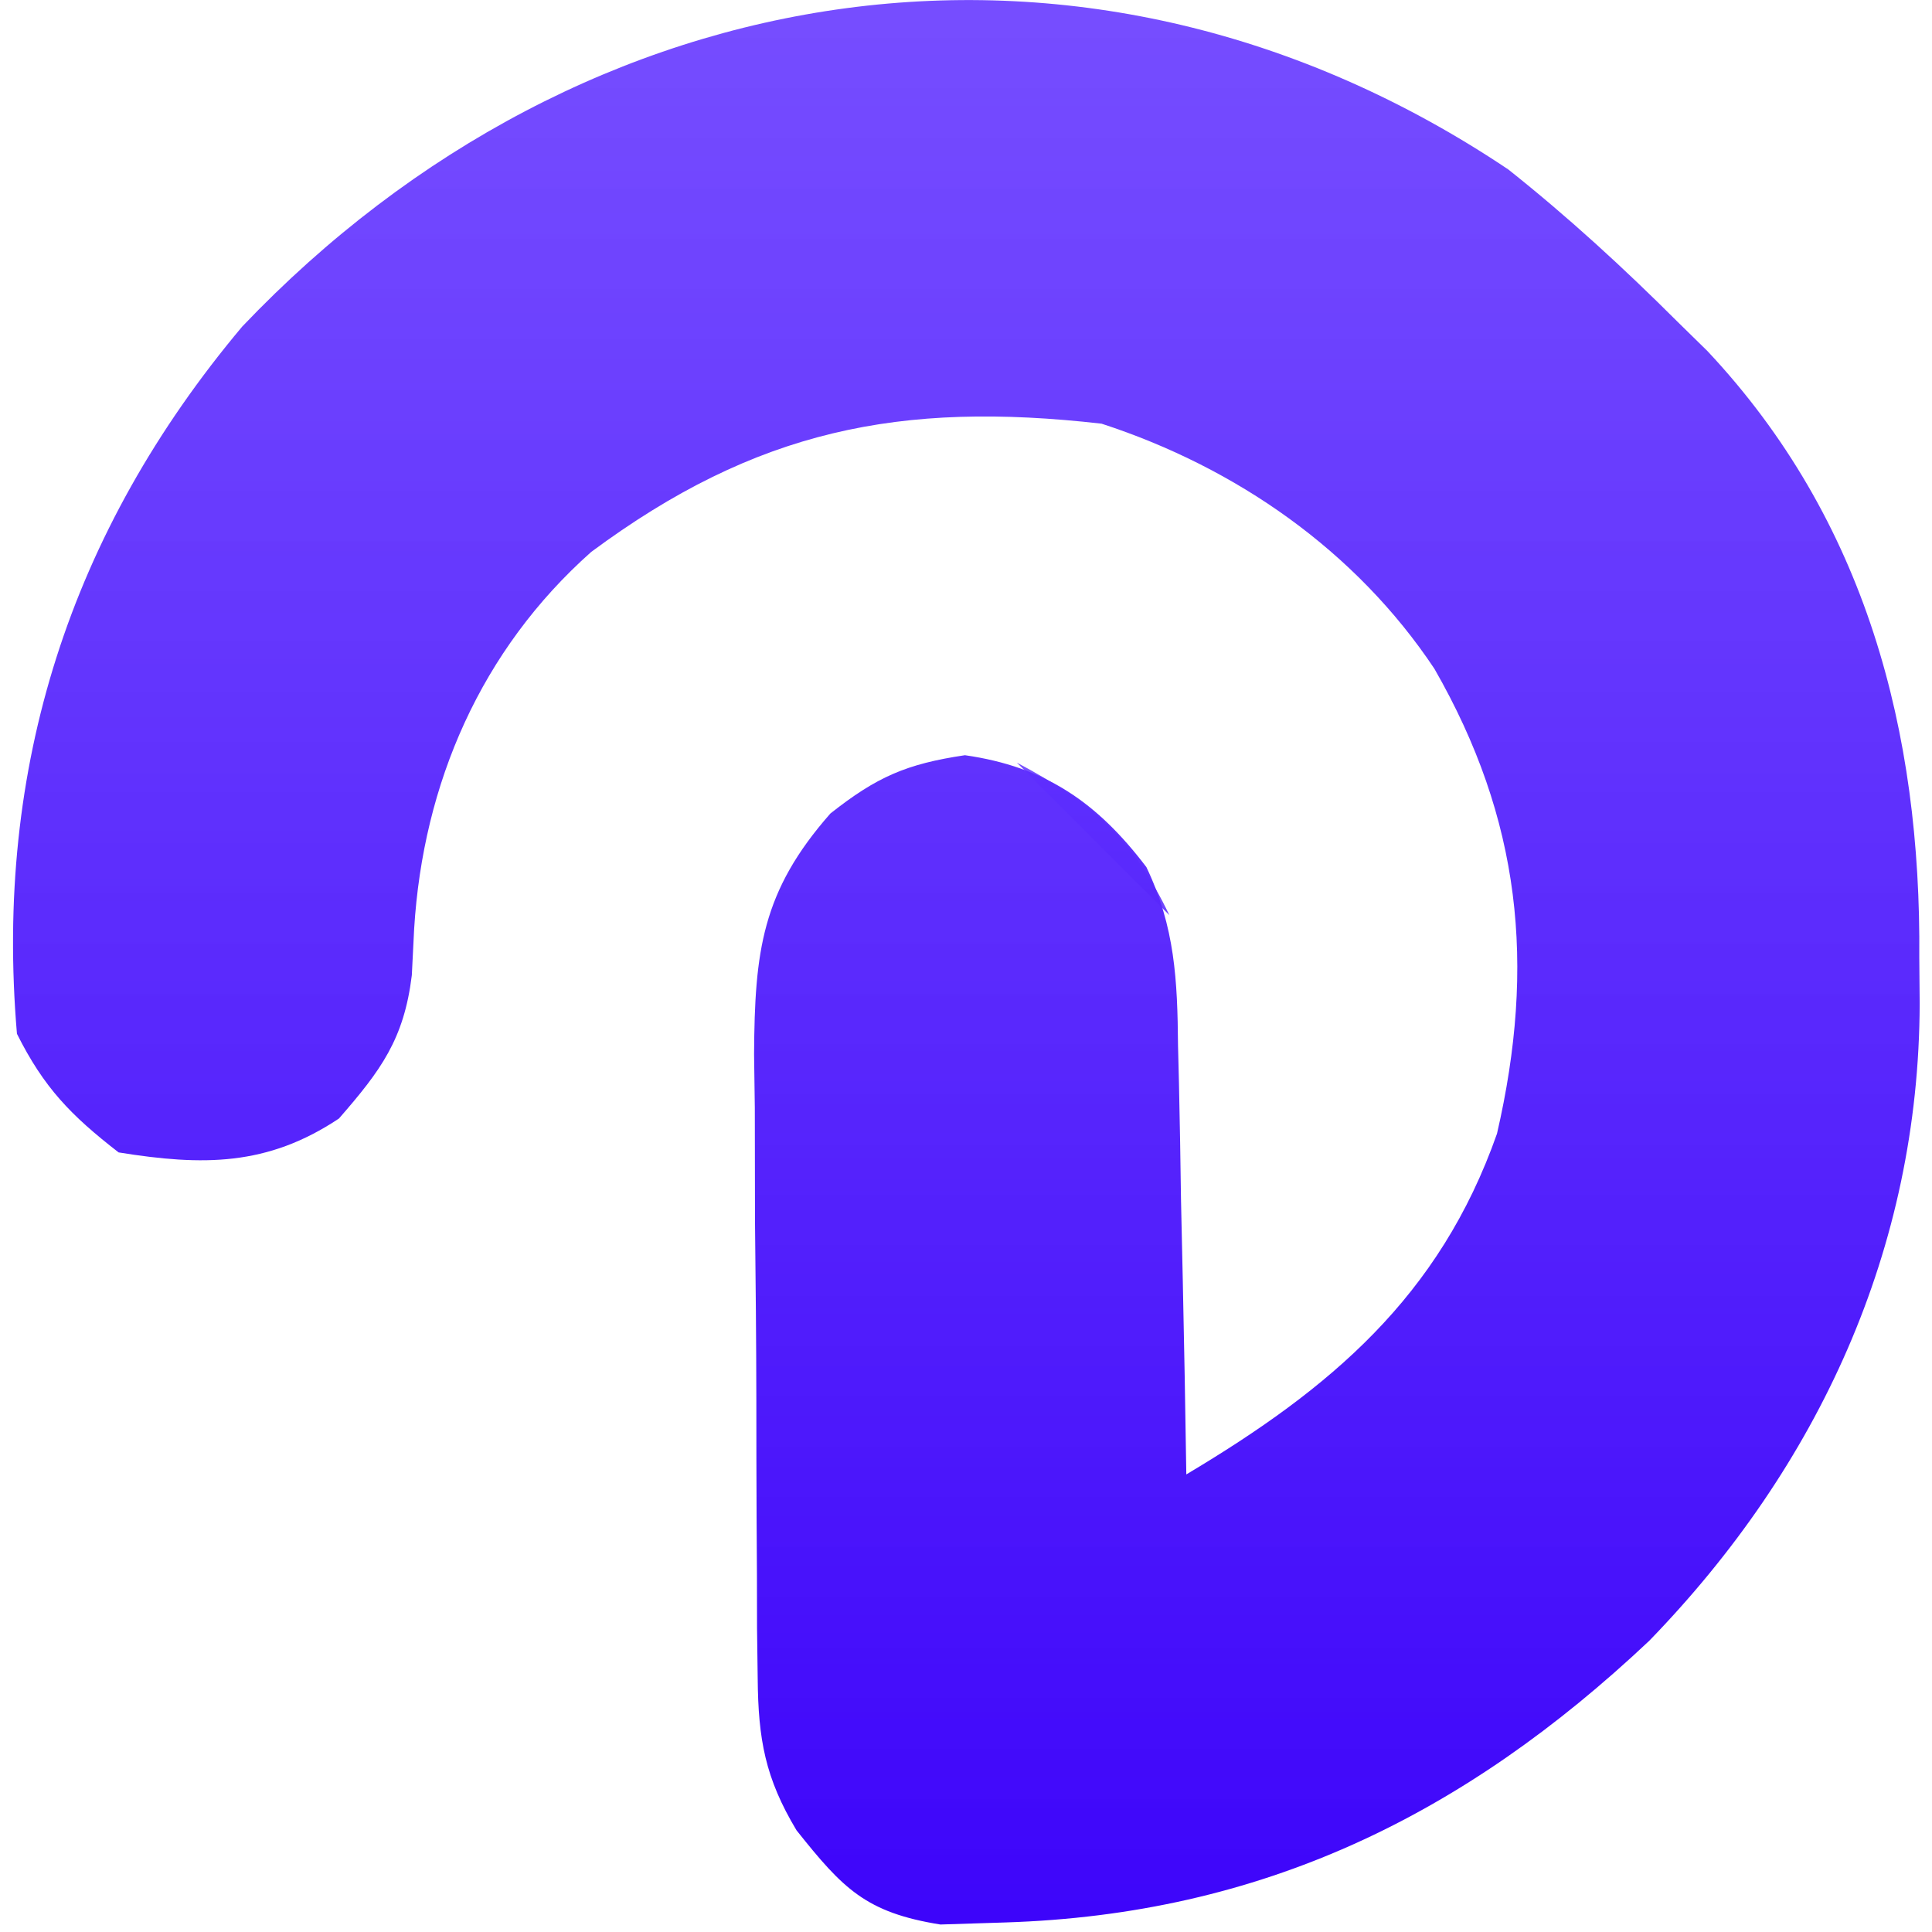
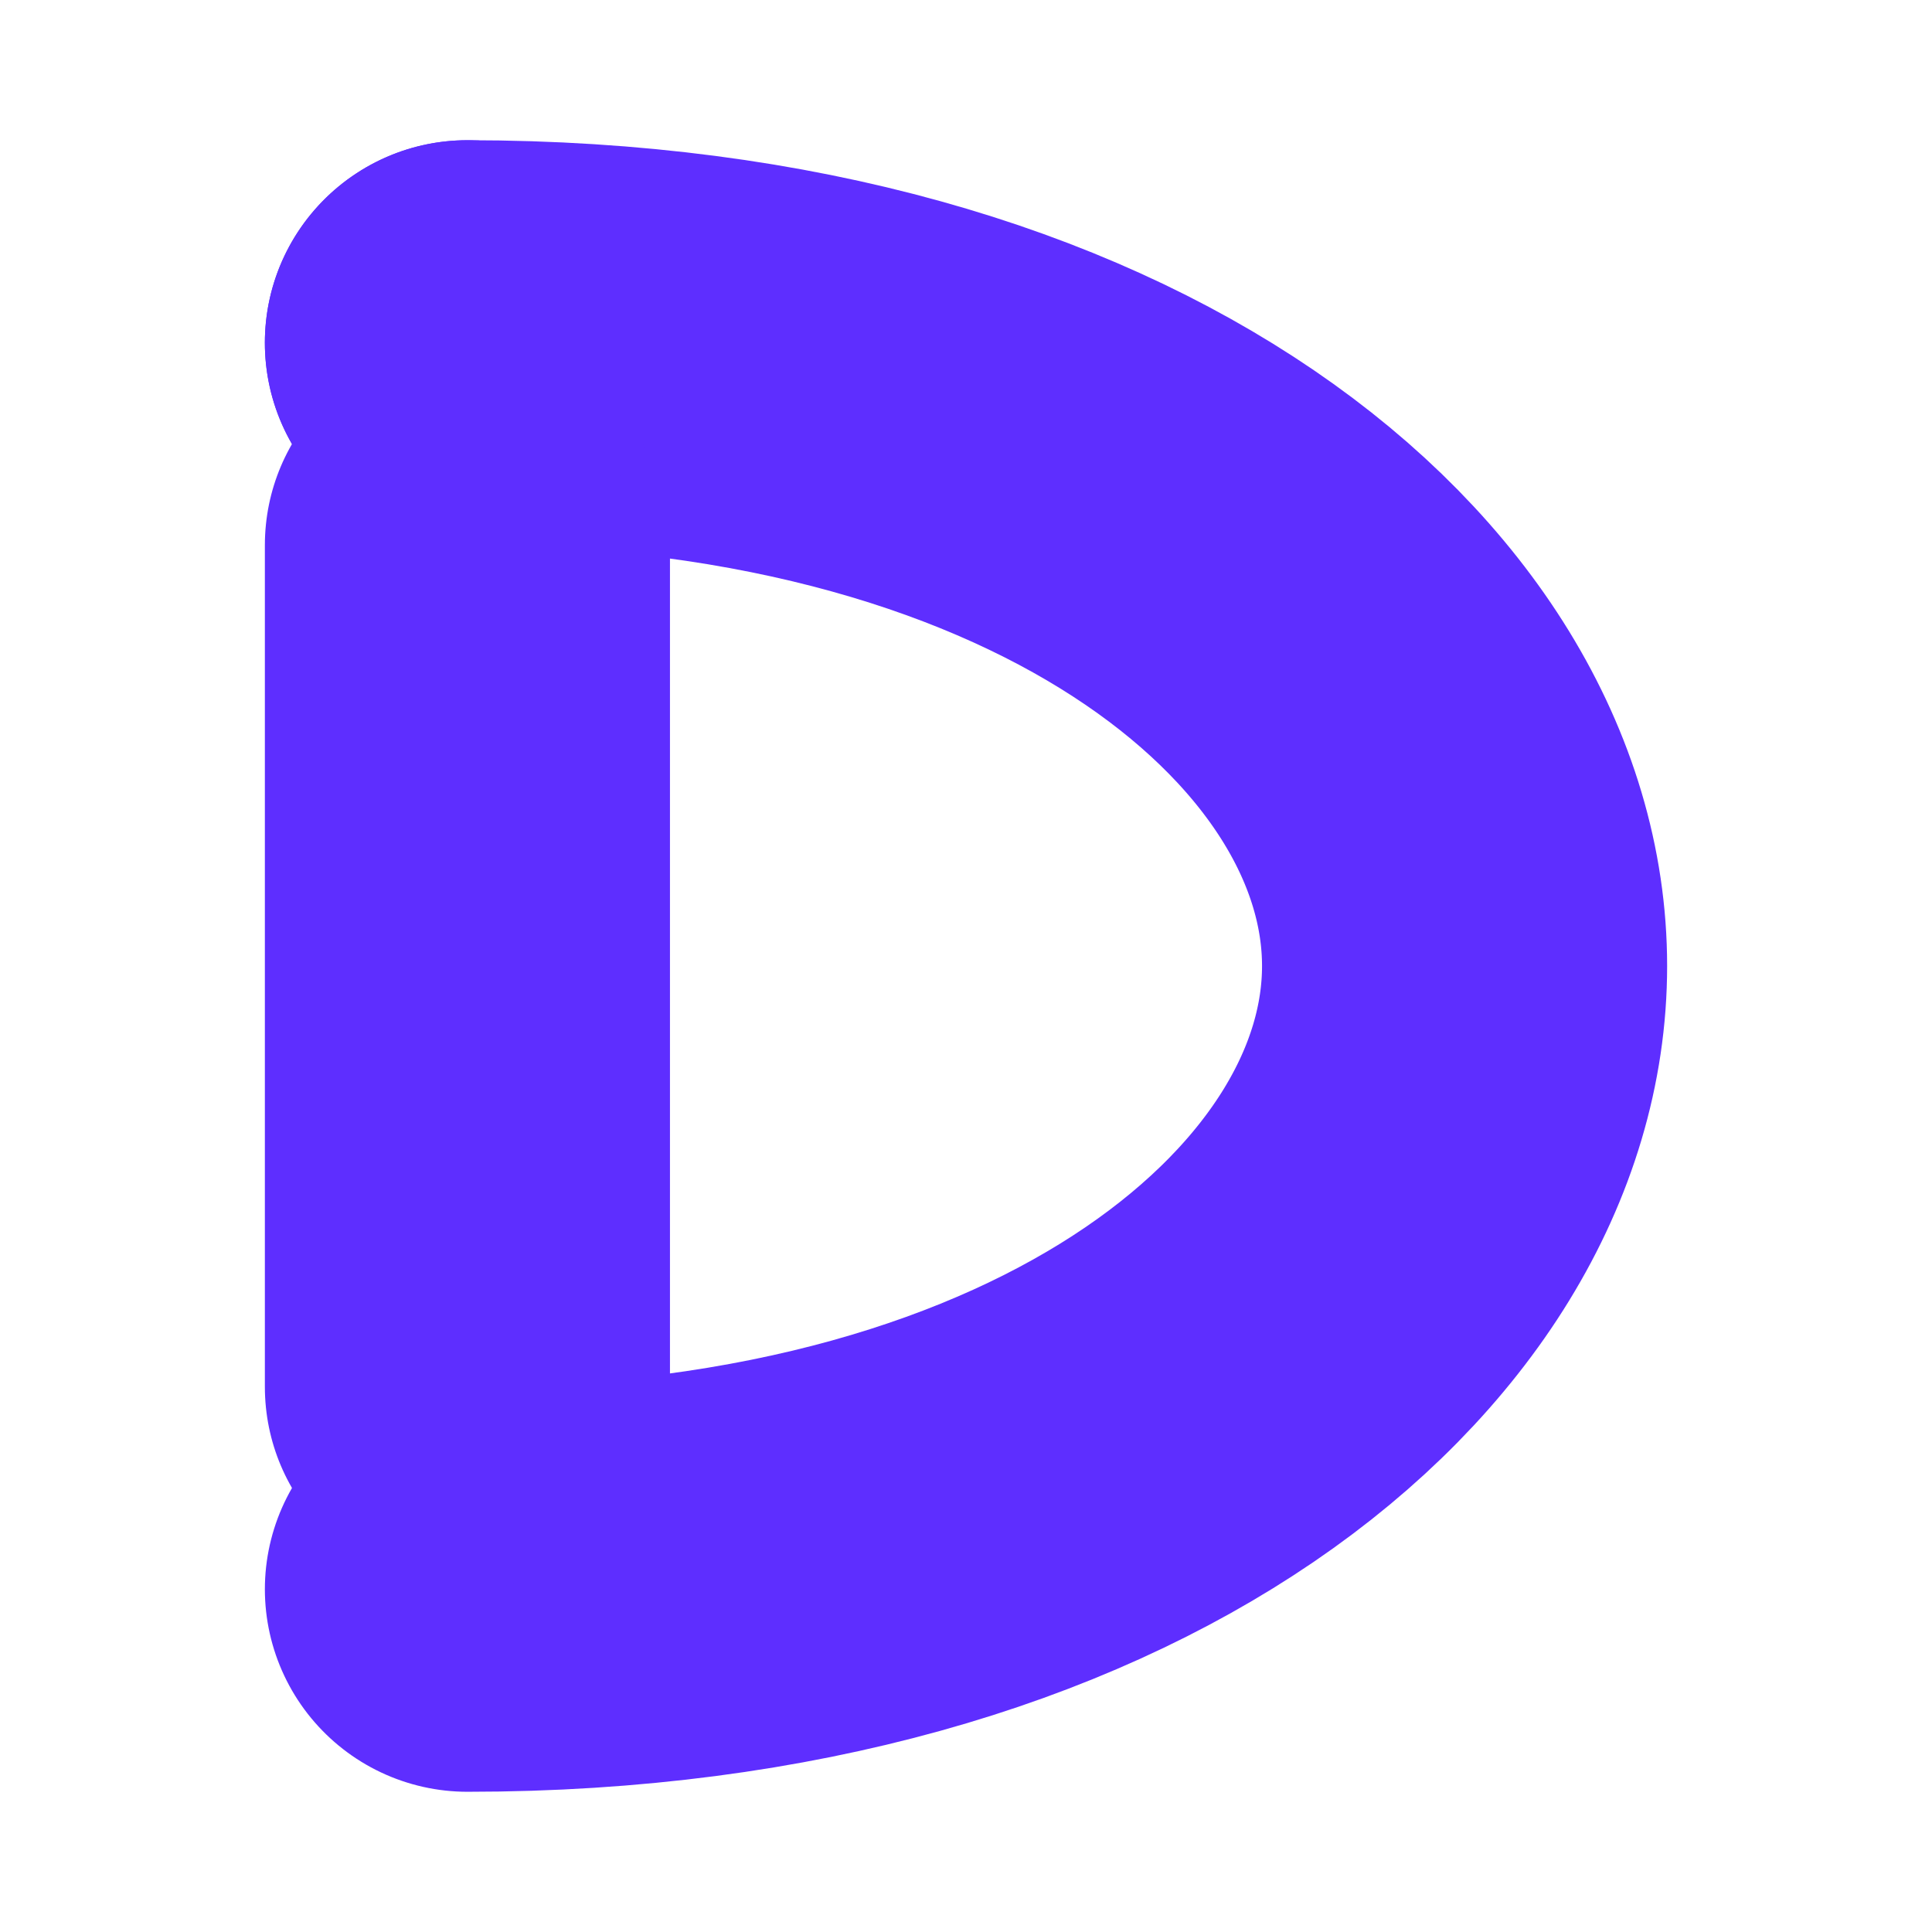
- <svg xmlns="http://www.w3.org/2000/svg" width="114" height="114" viewBox="0 0 114 114" fill="none">
-   <path d="M89 10C92.539 12.811 95.802 15.808 99 19C99.576 19.564 100.152 20.129 100.746 20.711C110.116 30.69 113.364 43.205 113.25 56.5C113.261 57.848 113.261 57.848 113.273 59.223C113.231 73.668 107.319 86.509 97.312 96.82C86.38 107.125 74.433 112.962 59.312 113.437C57.419 113.497 57.419 113.497 55.488 113.558C51.087 112.854 49.74 111.441 47 108C45.15 104.919 44.741 102.629 44.709 99.051C44.696 98.07 44.684 97.088 44.67 96.077C44.668 95.023 44.666 93.969 44.664 92.883C44.657 91.793 44.65 90.703 44.644 89.58C44.633 87.275 44.629 84.97 44.629 82.665C44.625 79.145 44.588 75.626 44.55 72.105C44.544 69.865 44.541 67.624 44.539 65.383C44.524 64.332 44.51 63.282 44.495 62.2C44.533 56.142 44.943 52.604 49 48C51.74 45.837 53.486 45.076 56.937 44.562C61.695 45.242 64.748 47.353 67.643 51.163C69.336 54.704 69.476 57.859 69.511 61.707C69.529 62.432 69.547 63.158 69.566 63.905C69.62 66.207 69.654 68.51 69.687 70.812C69.72 72.379 69.755 73.947 69.791 75.514C69.875 79.342 69.942 83.171 70 87C78.503 81.933 84.946 76.52 88.332 66.894C90.634 56.918 89.733 48.332 84.636 39.457C80.003 32.502 72.948 27.589 65 25C53.128 23.648 44.615 25.352 34.882 32.57C28.384 38.344 24.963 46.219 24.437 54.812C24.369 56.166 24.369 56.166 24.3 57.547C23.838 61.318 22.477 63.158 20 66C15.774 68.817 11.963 68.799 7 68C4.175 65.81 2.585 64.17 1 61C-0.337 45.285 4.132 31.371 14.289 19.273C34.457 -1.919 64.312 -6.556 89 10Z" fill="url(#paint0_linear_401_140125)" />
-   <path d="M60 45C64.423 47.342 66.85 49.503 69 54.0.04C69.318 56.643 69.487 59.065 69.512 61.707C69.539 62.795 69.539 62.795 69.566 63.906C69.62 66.208 69.654 68.51 69.688 70.813C69.721 72.38 69.755 73.947 69.791 75.514C69.876 79.343 69.943 83.171 70 87C74.52 84.346 66.631 91.048 69.999 86.951C69.416 87.646 70.565 86.277 69.999 86.951C71.407 85.216 69.052 88.535 69.993 86.5C70.983 86.5 68.771 87.625 69.791 87.625C68.041 93.375 72.041 85.375 69.791 87.625C69.094 88.943 70.142 86.841 69.512 88.192C68.522 87.697 70.522 88.697 69.512 88.192C66.288 89.862 70.275 84.227 69.811 87.183C69.657 88.358 69.949 86.993 69.791 88.192C68.801 88.192 71.089 88.75 70.069 88.75C69.409 89.41 70.098 88.32 69.418 89C69.418 88.34 69.811 89.931 69.811 89.251C67.955 89.499 70.144 90.248 68.25 90.5C63.344 91.069 57.931 91.159 53.001 91C50.149 90.908 50.501 91.5 48.001 91C46 91 46 91 46.501 91C46.514 91.706 45.987 90.272 46.001 91C46.036 92.745 45.443 89.255 45.5 91C44.84 90.67 45.68 91.34 45 91C44.032 88.098 44.737 90.829 45.5 91C45.487 90.019 45.013 92.511 45 91.5C44.993 90.441 44.528 92.091 44.52 91C44.512 89.909 44.725 90.195 44.5 89.5C45 87.5 44.582 84.311 44.574 82C44.557 78.471 44.402 75.345 44.501 72C44.402 69.845 44.581 67.664 44.574 65.418C44.557 64.365 44.539 63.312 44.521 62.227C44.539 56.154 44.928 52.613 49 48C52.666 45.106 55.363 44.338 60 45Z" fill="url(#paint1_linear_401_140125)" />
-   <defs>
-     <linearGradient id="paint0_linear_401_140125" x1="57.021" y1="0.004" x2="57.021" y2="113.558" gradientUnits="userSpaceOnUse">
-       <stop stop-color="#5E2EFF" stop-opacity="0.85" />
-       <stop offset="1" stop-color="#3D04FA" />
-     </linearGradient>
-     <linearGradient id="paint1_linear_401_140125" x1="57.978" y1="44.778" x2="57.978" y2="93.66" gradientUnits="userSpaceOnUse">
-       <stop stop-color="#5E2EFF" stop-opacity="0.83" />
-       <stop offset="1" stop-color="#3B08E8" />
-     </linearGradient>
-   </defs>
+ <svg xmlns="http://www.w3.org/2000/svg" width="248" height="248" viewBox="10 2 124 124">
+   <defs />
+   <path d="M40 24 C80 24 104 44 104 64 C104 84 80 104 40 104" fill="none" stroke="#5E2EFF" stroke-width="26" stroke-linecap="round" stroke-linejoin="round" />
+   <rect x="27" y="24" width="26" height="80" rx="13" fill="#5E2EFF" />
+   <circle cx="40" cy="24" r="13" fill="#5E2EFF" />
</svg>
